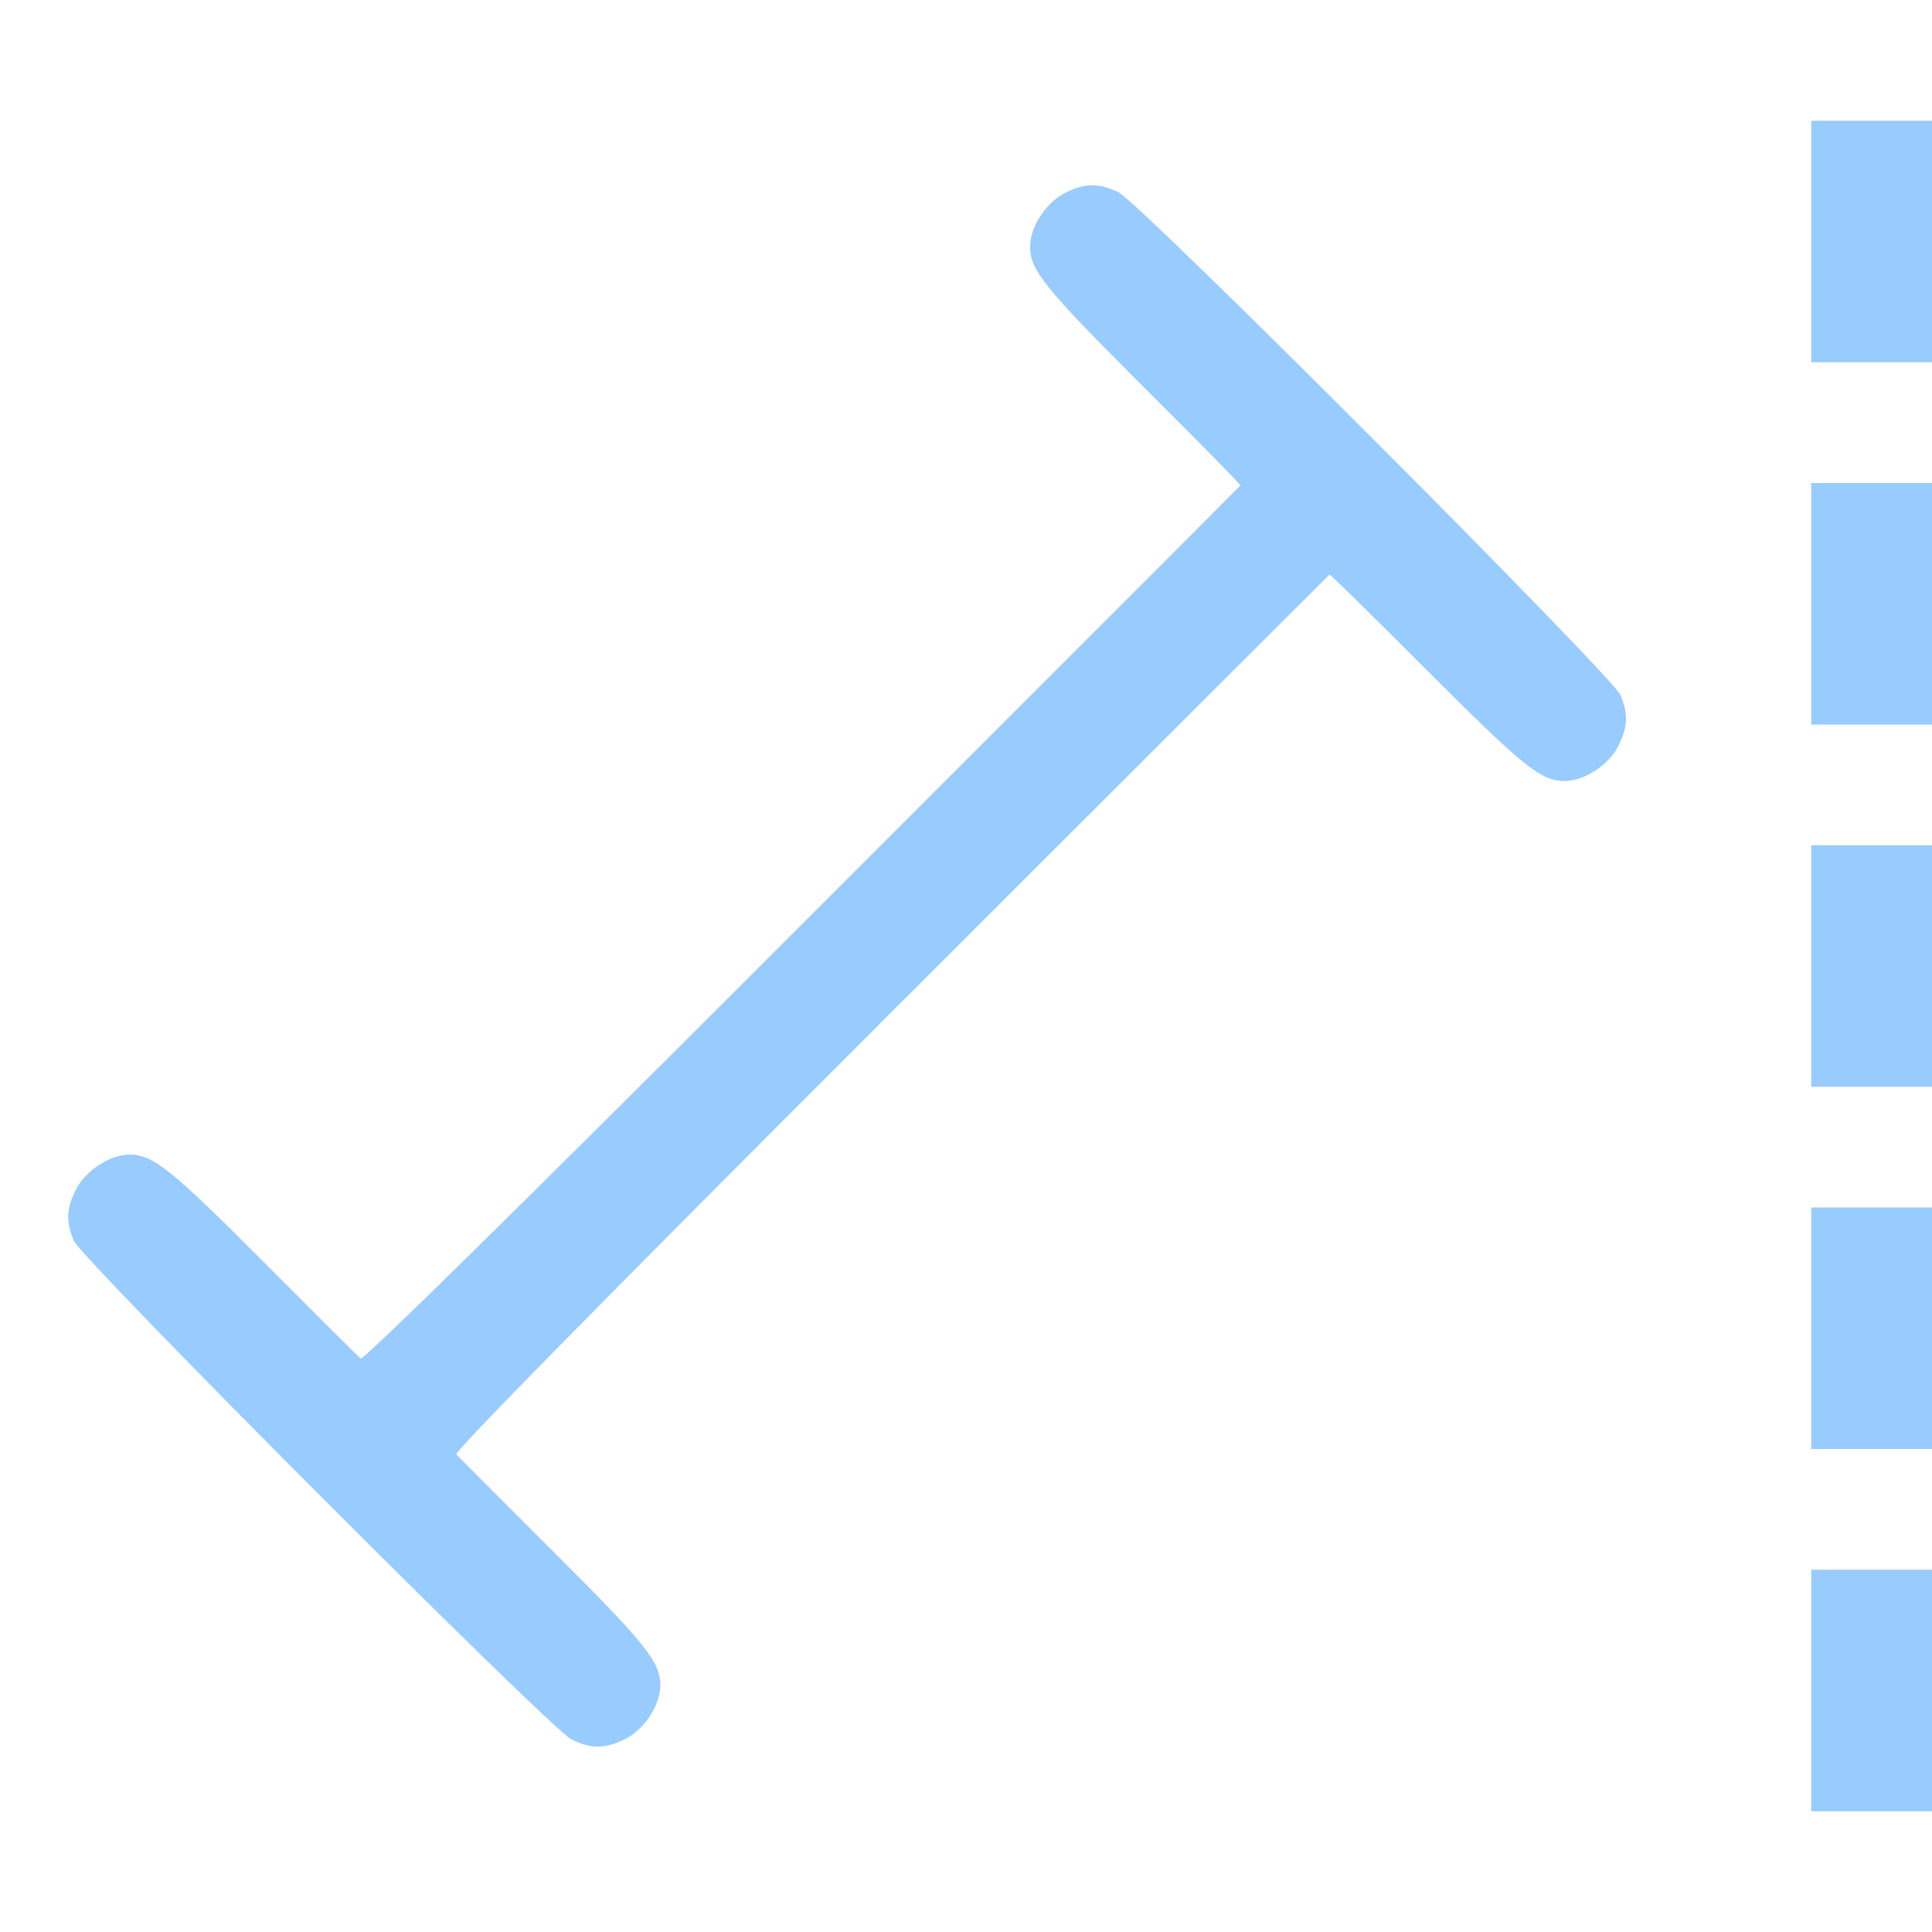
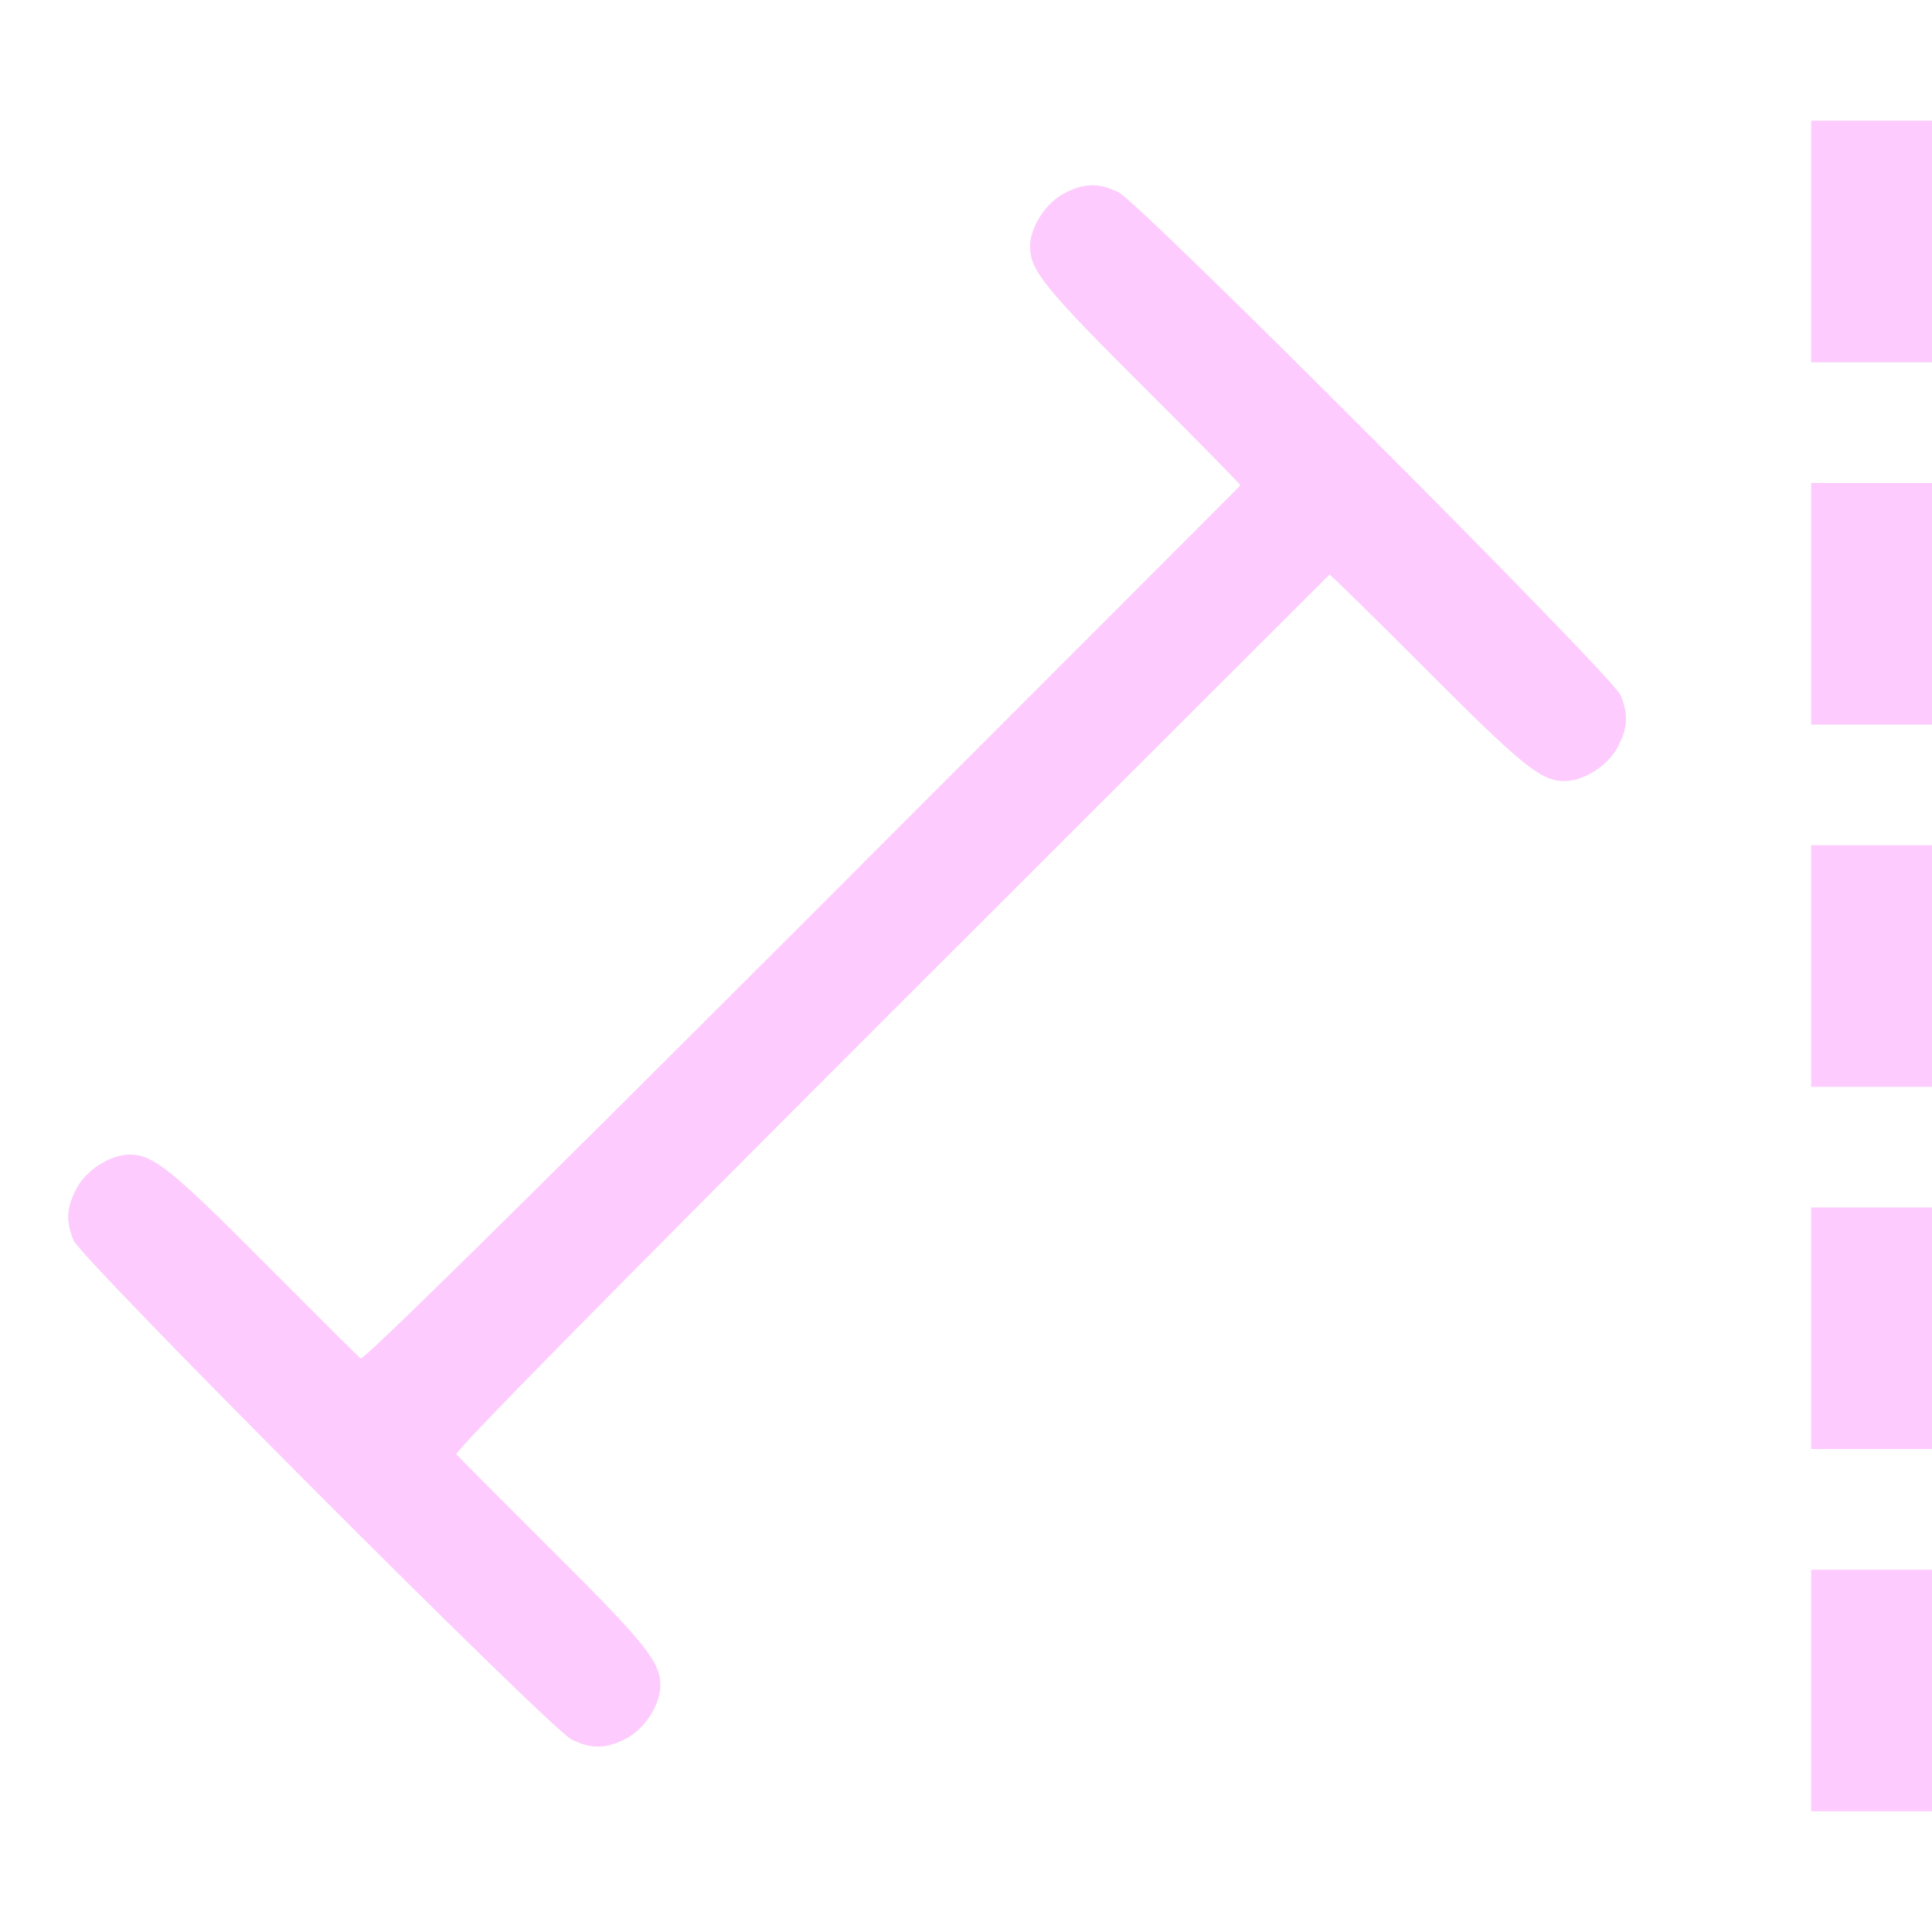
<svg xmlns="http://www.w3.org/2000/svg" version="1.1" id="svg2" width="16" height="16" viewBox="0 0 16 16">
  <defs id="defs6" />
  <g id="CON_DISTLIMIT">
    <path style="fill:#ffffff;stroke-width:0.031" d="M 0,8 V 0 H 8 16 V 0.5 1 H 15.5 15 v 1 1 h 0.5 0.5 v 0.5 0.5 H 15.5 15 v 1 1 h 0.5 0.5 v 0.5 0.5 H 15.5 15 v 1 1 h 0.5 0.5 v 0.5 0.5 H 15.5 15 V 11 12 h 0.5 0.5 V 12.5 13 H 15.5 15 V 14 15 h 0.5 0.5 v 0.5 0.5 H 8 0 Z m 5.189,6.397 c 0.153,-0.081 0.28,-0.28 0.28,-0.439 0,-0.194 -0.121,-0.345 -0.893,-1.114 C 4.153,12.423 3.795,12.063 3.779,12.045 3.761,12.022 4.996,10.767 7.376,8.388 9.37,6.396 11.005,4.762 11.011,4.758 c 0.005,-0.004 0.367,0.351 0.804,0.789 0.798,0.8 0.948,0.921 1.143,0.921 0.158,0 0.358,-0.127 0.439,-0.28 0.084,-0.159 0.09,-0.272 0.024,-0.431 C 13.355,5.6 9.443,1.682 9.264,1.594 9.098,1.512 8.978,1.515 8.811,1.603 8.659,1.684 8.531,1.884 8.531,2.042 c 0,0.196 0.12,0.345 0.937,1.159 0.447,0.445 0.809,0.814 0.805,0.82 -0.004,0.005 -1.638,1.641 -3.63,3.635 C 4.264,10.035 3.009,11.27 2.987,11.252 2.968,11.236 2.609,10.878 2.187,10.455 1.418,9.684 1.267,9.562 1.073,9.562 c -0.158,0 -0.358,0.127 -0.439,0.28 -0.084,0.159 -0.09,0.272 -0.024,0.431 0.065,0.155 3.945,4.043 4.124,4.132 0.163,0.082 0.287,0.079 0.454,-0.009 z" id="path821" />
-     <path style="fill:#98cbfe;stroke-width:0.031" d="M 15,14 V 13 h 0.5 0.5 V 14 15 H 15.5 15 Z M 4.734,14.406 C 4.555,14.317 0.675,10.428 0.611,10.274 0.544,10.114 0.55,10.002 0.634,9.843 0.715,9.69 0.915,9.562 1.073,9.562 c 0.194,0 0.345,0.121 1.114,0.893 0.421,0.423 0.781,0.781 0.799,0.796 0.022,0.018 1.277,-1.217 3.656,-3.597 C 8.635,5.661 10.269,4.026 10.273,4.02 10.278,4.015 9.915,3.646 9.468,3.201 8.652,2.387 8.531,2.238 8.531,2.042 c 0,-0.158 0.127,-0.358 0.28,-0.439 0.167,-0.088 0.287,-0.091 0.452,-0.01 0.18,0.088 4.091,4.006 4.157,4.164 0.067,0.16 0.06,0.272 -0.024,0.431 -0.081,0.153 -0.28,0.28 -0.439,0.28 -0.195,0 -0.345,-0.121 -1.143,-0.921 -0.437,-0.438 -0.799,-0.793 -0.804,-0.789 -0.005,0.004 -1.641,1.638 -3.634,3.63 -2.38,2.379 -3.615,3.634 -3.597,3.656 0.015,0.018 0.374,0.378 0.796,0.799 0.772,0.769 0.893,0.92 0.893,1.114 0,0.158 -0.127,0.358 -0.28,0.439 -0.167,0.088 -0.291,0.091 -0.454,0.009 z M 15,11 V 10 h 0.5 0.5 V 11 12 H 15.5 15 Z m 0,-3 v -1 h 0.5 0.5 v 1 1 H 15.5 15 Z m 0,-3 v -1 h 0.5 0.5 v 1 1 H 15.5 15 Z M 15,2 V 1 h 0.5 0.5 v 1 1 H 15.5 15 Z" id="path819" />
+     <path style="fill:#fecbfe;stroke-width:0.031;fill-opacity:1" d="M 15,14 V 13 h 0.5 0.5 V 14 15 H 15.5 15 Z M 4.734,14.406 C 4.555,14.317 0.675,10.428 0.611,10.274 0.544,10.114 0.55,10.002 0.634,9.843 0.715,9.69 0.915,9.562 1.073,9.562 c 0.194,0 0.345,0.121 1.114,0.893 0.421,0.423 0.781,0.781 0.799,0.796 0.022,0.018 1.277,-1.217 3.656,-3.597 C 8.635,5.661 10.269,4.026 10.273,4.02 10.278,4.015 9.915,3.646 9.468,3.201 8.652,2.387 8.531,2.238 8.531,2.042 c 0,-0.158 0.127,-0.358 0.28,-0.439 0.167,-0.088 0.287,-0.091 0.452,-0.01 0.18,0.088 4.091,4.006 4.157,4.164 0.067,0.16 0.06,0.272 -0.024,0.431 -0.081,0.153 -0.28,0.28 -0.439,0.28 -0.195,0 -0.345,-0.121 -1.143,-0.921 -0.437,-0.438 -0.799,-0.793 -0.804,-0.789 -0.005,0.004 -1.641,1.638 -3.634,3.63 -2.38,2.379 -3.615,3.634 -3.597,3.656 0.015,0.018 0.374,0.378 0.796,0.799 0.772,0.769 0.893,0.92 0.893,1.114 0,0.158 -0.127,0.358 -0.28,0.439 -0.167,0.088 -0.291,0.091 -0.454,0.009 z M 15,11 V 10 h 0.5 0.5 V 11 12 H 15.5 15 Z m 0,-3 v -1 h 0.5 0.5 v 1 1 H 15.5 15 Z m 0,-3 v -1 h 0.5 0.5 v 1 1 H 15.5 15 Z M 15,2 V 1 h 0.5 0.5 v 1 1 H 15.5 15 Z" id="path819" />
  </g>
</svg>
